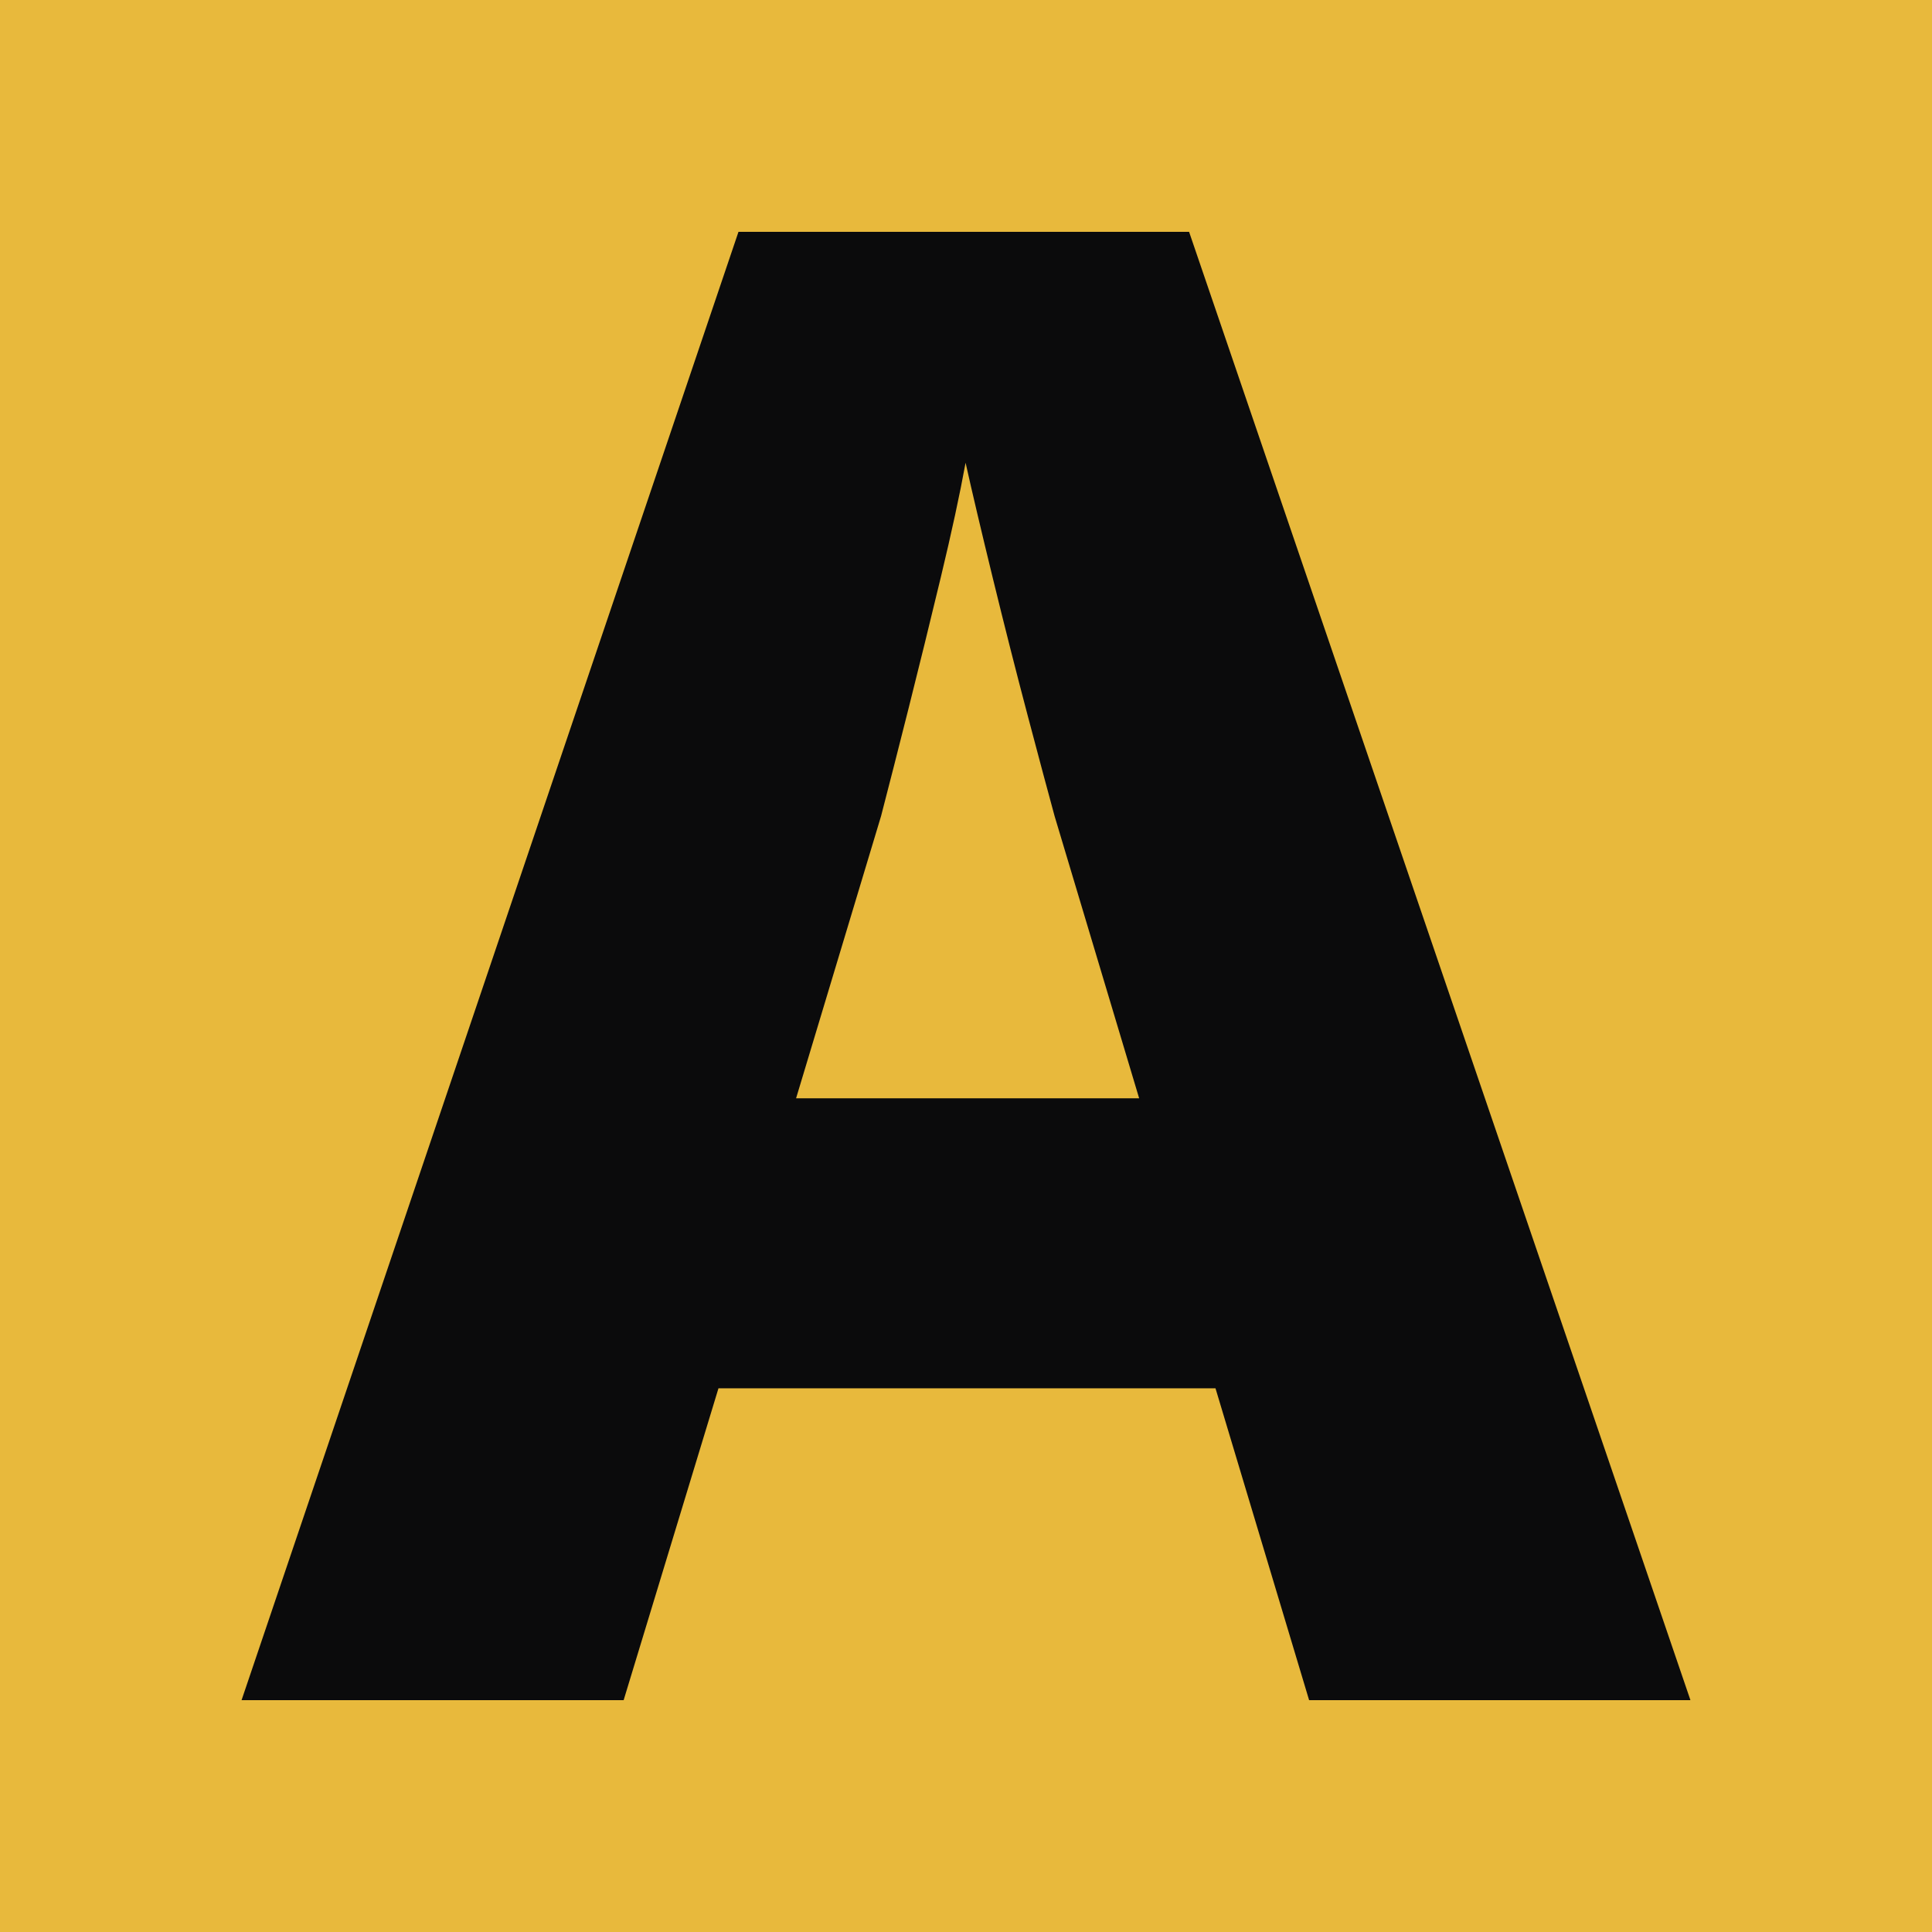
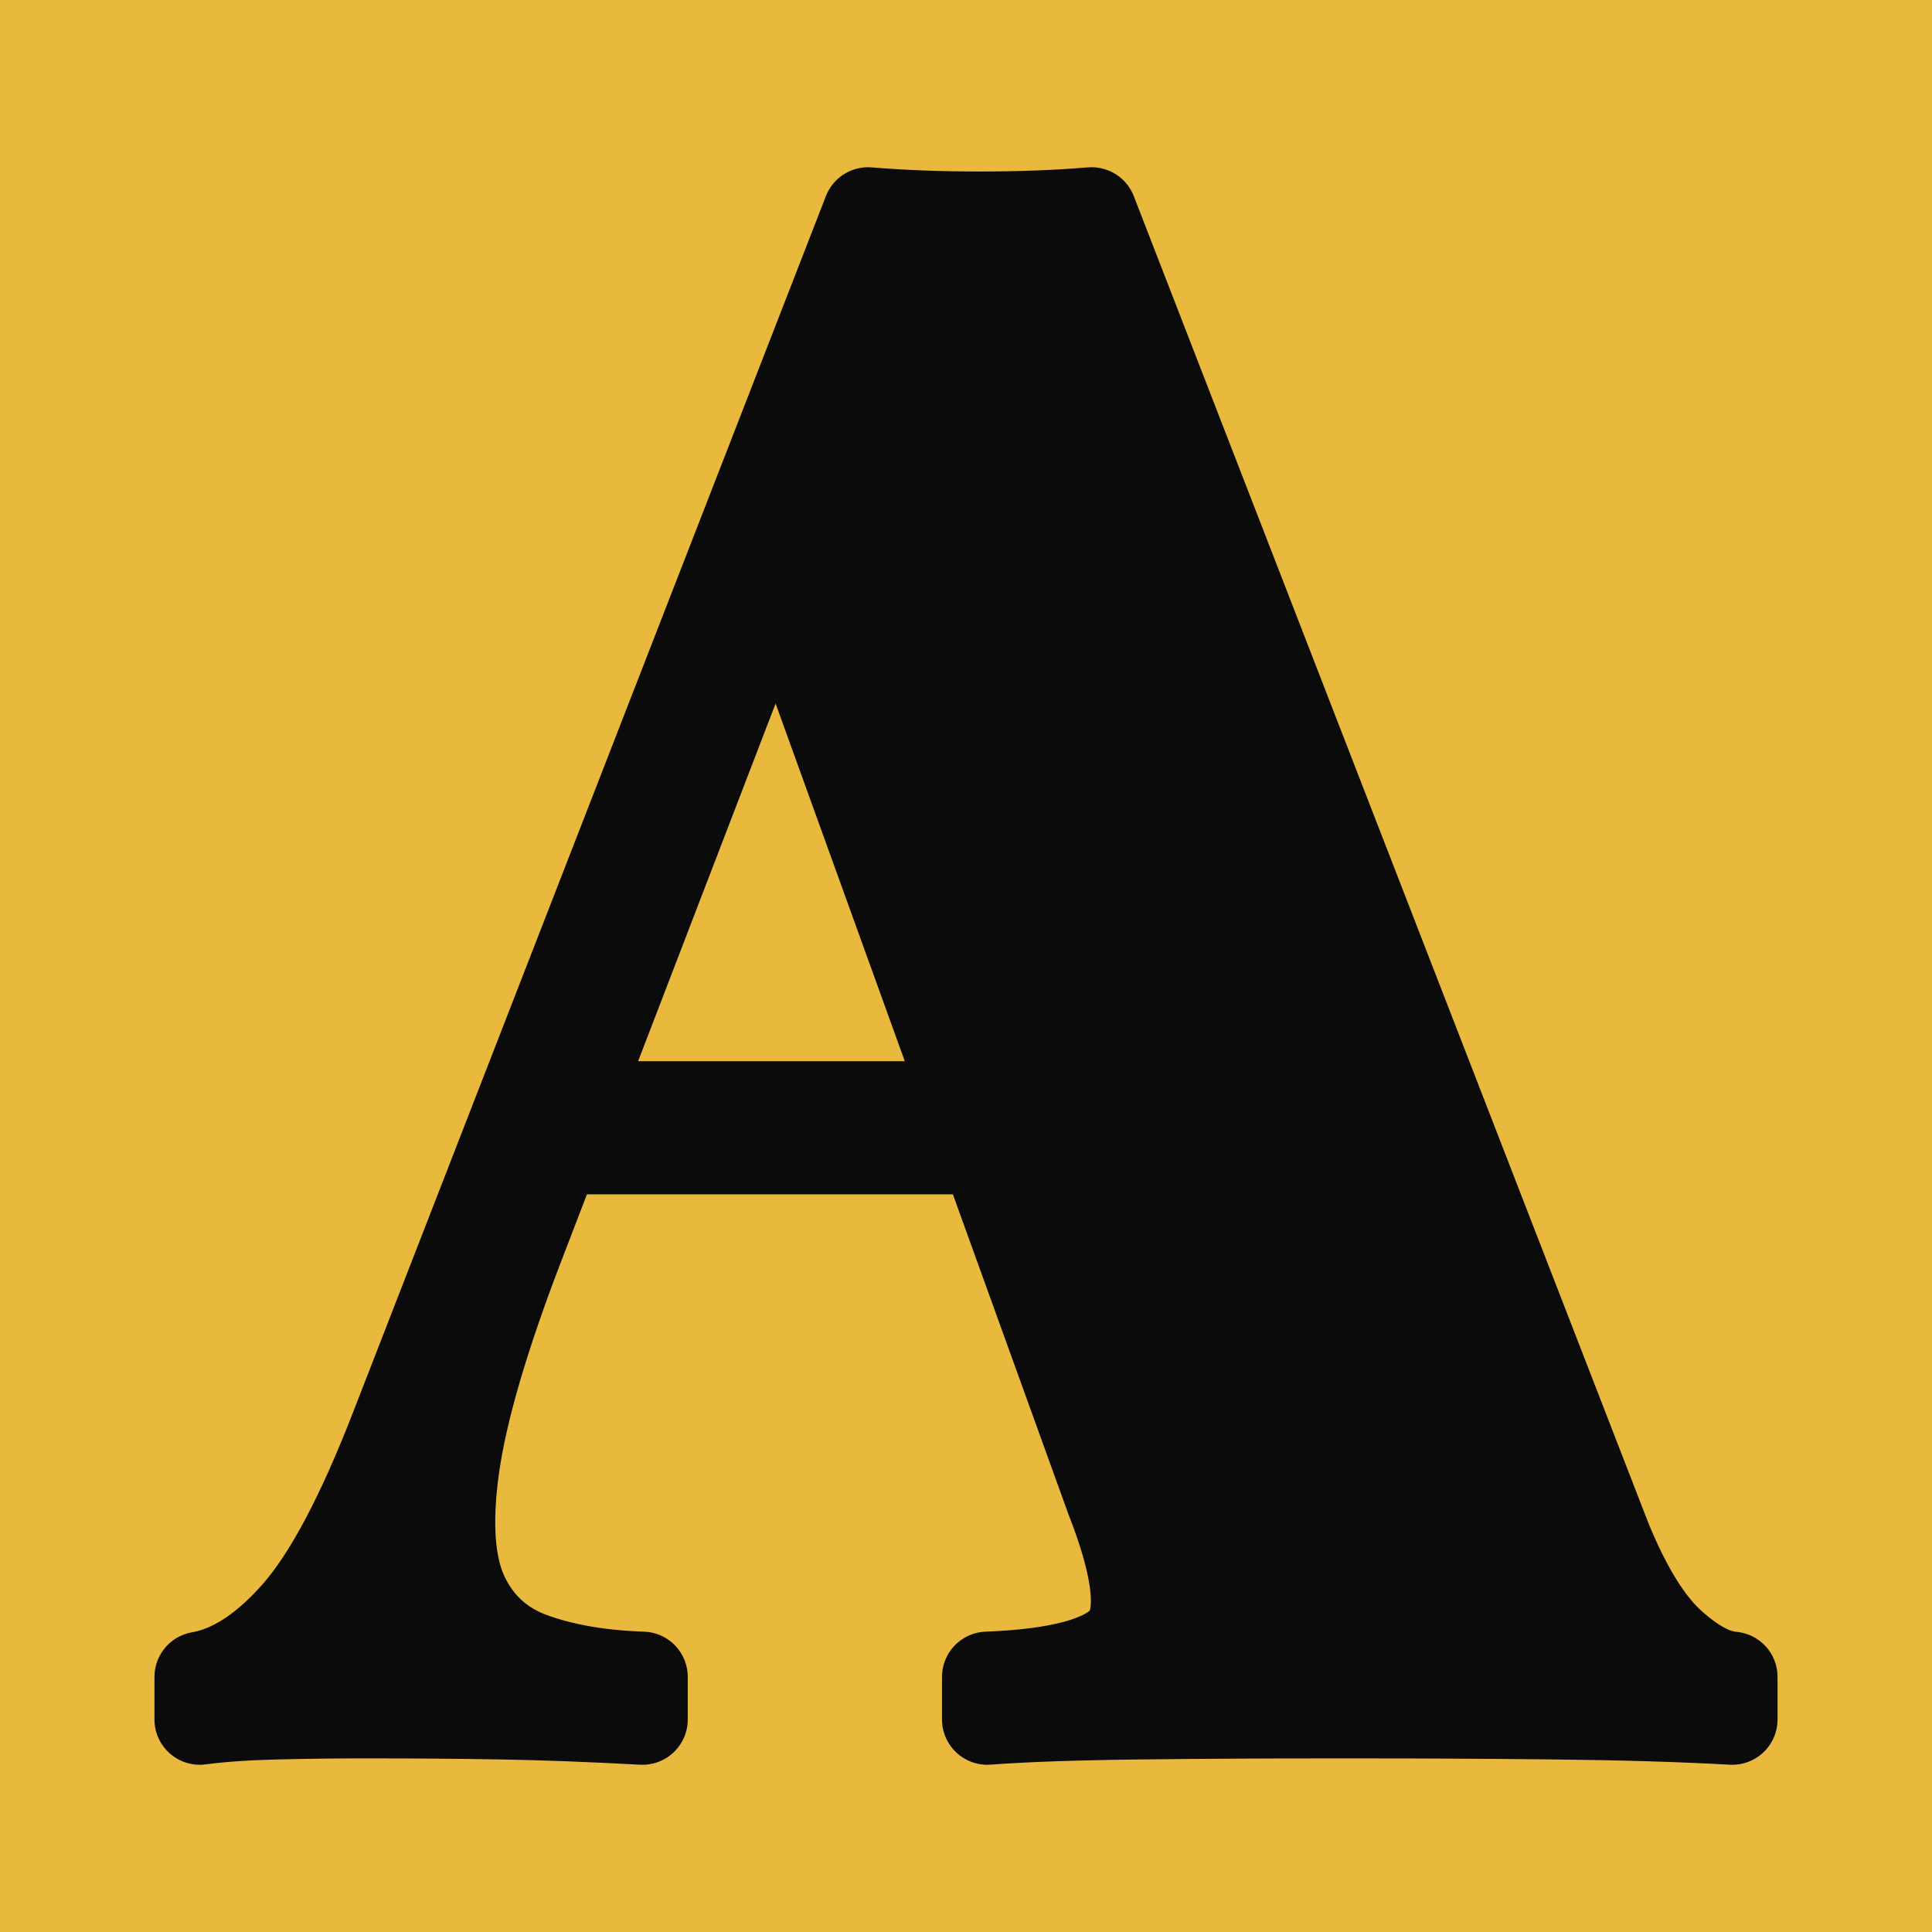
<svg xmlns="http://www.w3.org/2000/svg" viewBox="0 0 64 64" role="img" aria-label="Akara Rahsa">
-   <rect width="64" height="64" fill="#0B0B0C" />
-   <path fill="#E8B93C" fill-rule="evenodd" d="M0 0H64V64H0Z M43.366 56.32 40.265 45.99H23.8L20.659 56.32H8.002L24.463 7.68H39.39L55.998 56.32ZM34.935 27.035Q34.625 25.903 34.043 23.702Q33.461 21.5 32.886 19.143Q32.311 16.786 31.986 15.329Q31.7 16.9 31.166 19.121Q30.632 21.343 30.099 23.46Q29.565 25.578 29.186 27.035L26.371 36.383H37.736Z" />
+   <rect width="64" height="64" fill="#E8B93C" />
+   <path fill="#0B0B0C" stroke="#0B0B0C" stroke-width="3.0" stroke-linejoin="round" d="M36.16 7.04 53.223 51.037Q54.21 53.435 55.338 54.457Q56.466 55.479 57.383 55.55V56.96Q54.845 56.819 51.46 56.784Q48.076 56.748 44.551 56.748Q40.955 56.748 37.782 56.784Q34.609 56.819 32.705 56.96V55.55Q36.301 55.409 37.253 54.316Q38.205 53.223 36.795 49.627L25.513 18.392L26.923 15.924L17.193 41.237Q15.431 45.82 15.043 48.605Q14.655 51.39 15.36 52.871Q16.065 54.351 17.616 54.915Q19.167 55.479 21.283 55.55V56.96Q18.674 56.819 16.594 56.784Q14.514 56.748 12.046 56.748Q10.706 56.748 9.191 56.784Q7.675 56.819 6.617 56.96V55.55Q8.239 55.268 9.825 53.47Q11.412 51.672 13.104 47.3L28.757 7.04Q30.449 7.181 32.458 7.181Q34.468 7.181 36.16 7.04ZM38.628 36.654V38.064H17.616L18.321 36.654Z" />
</svg>
